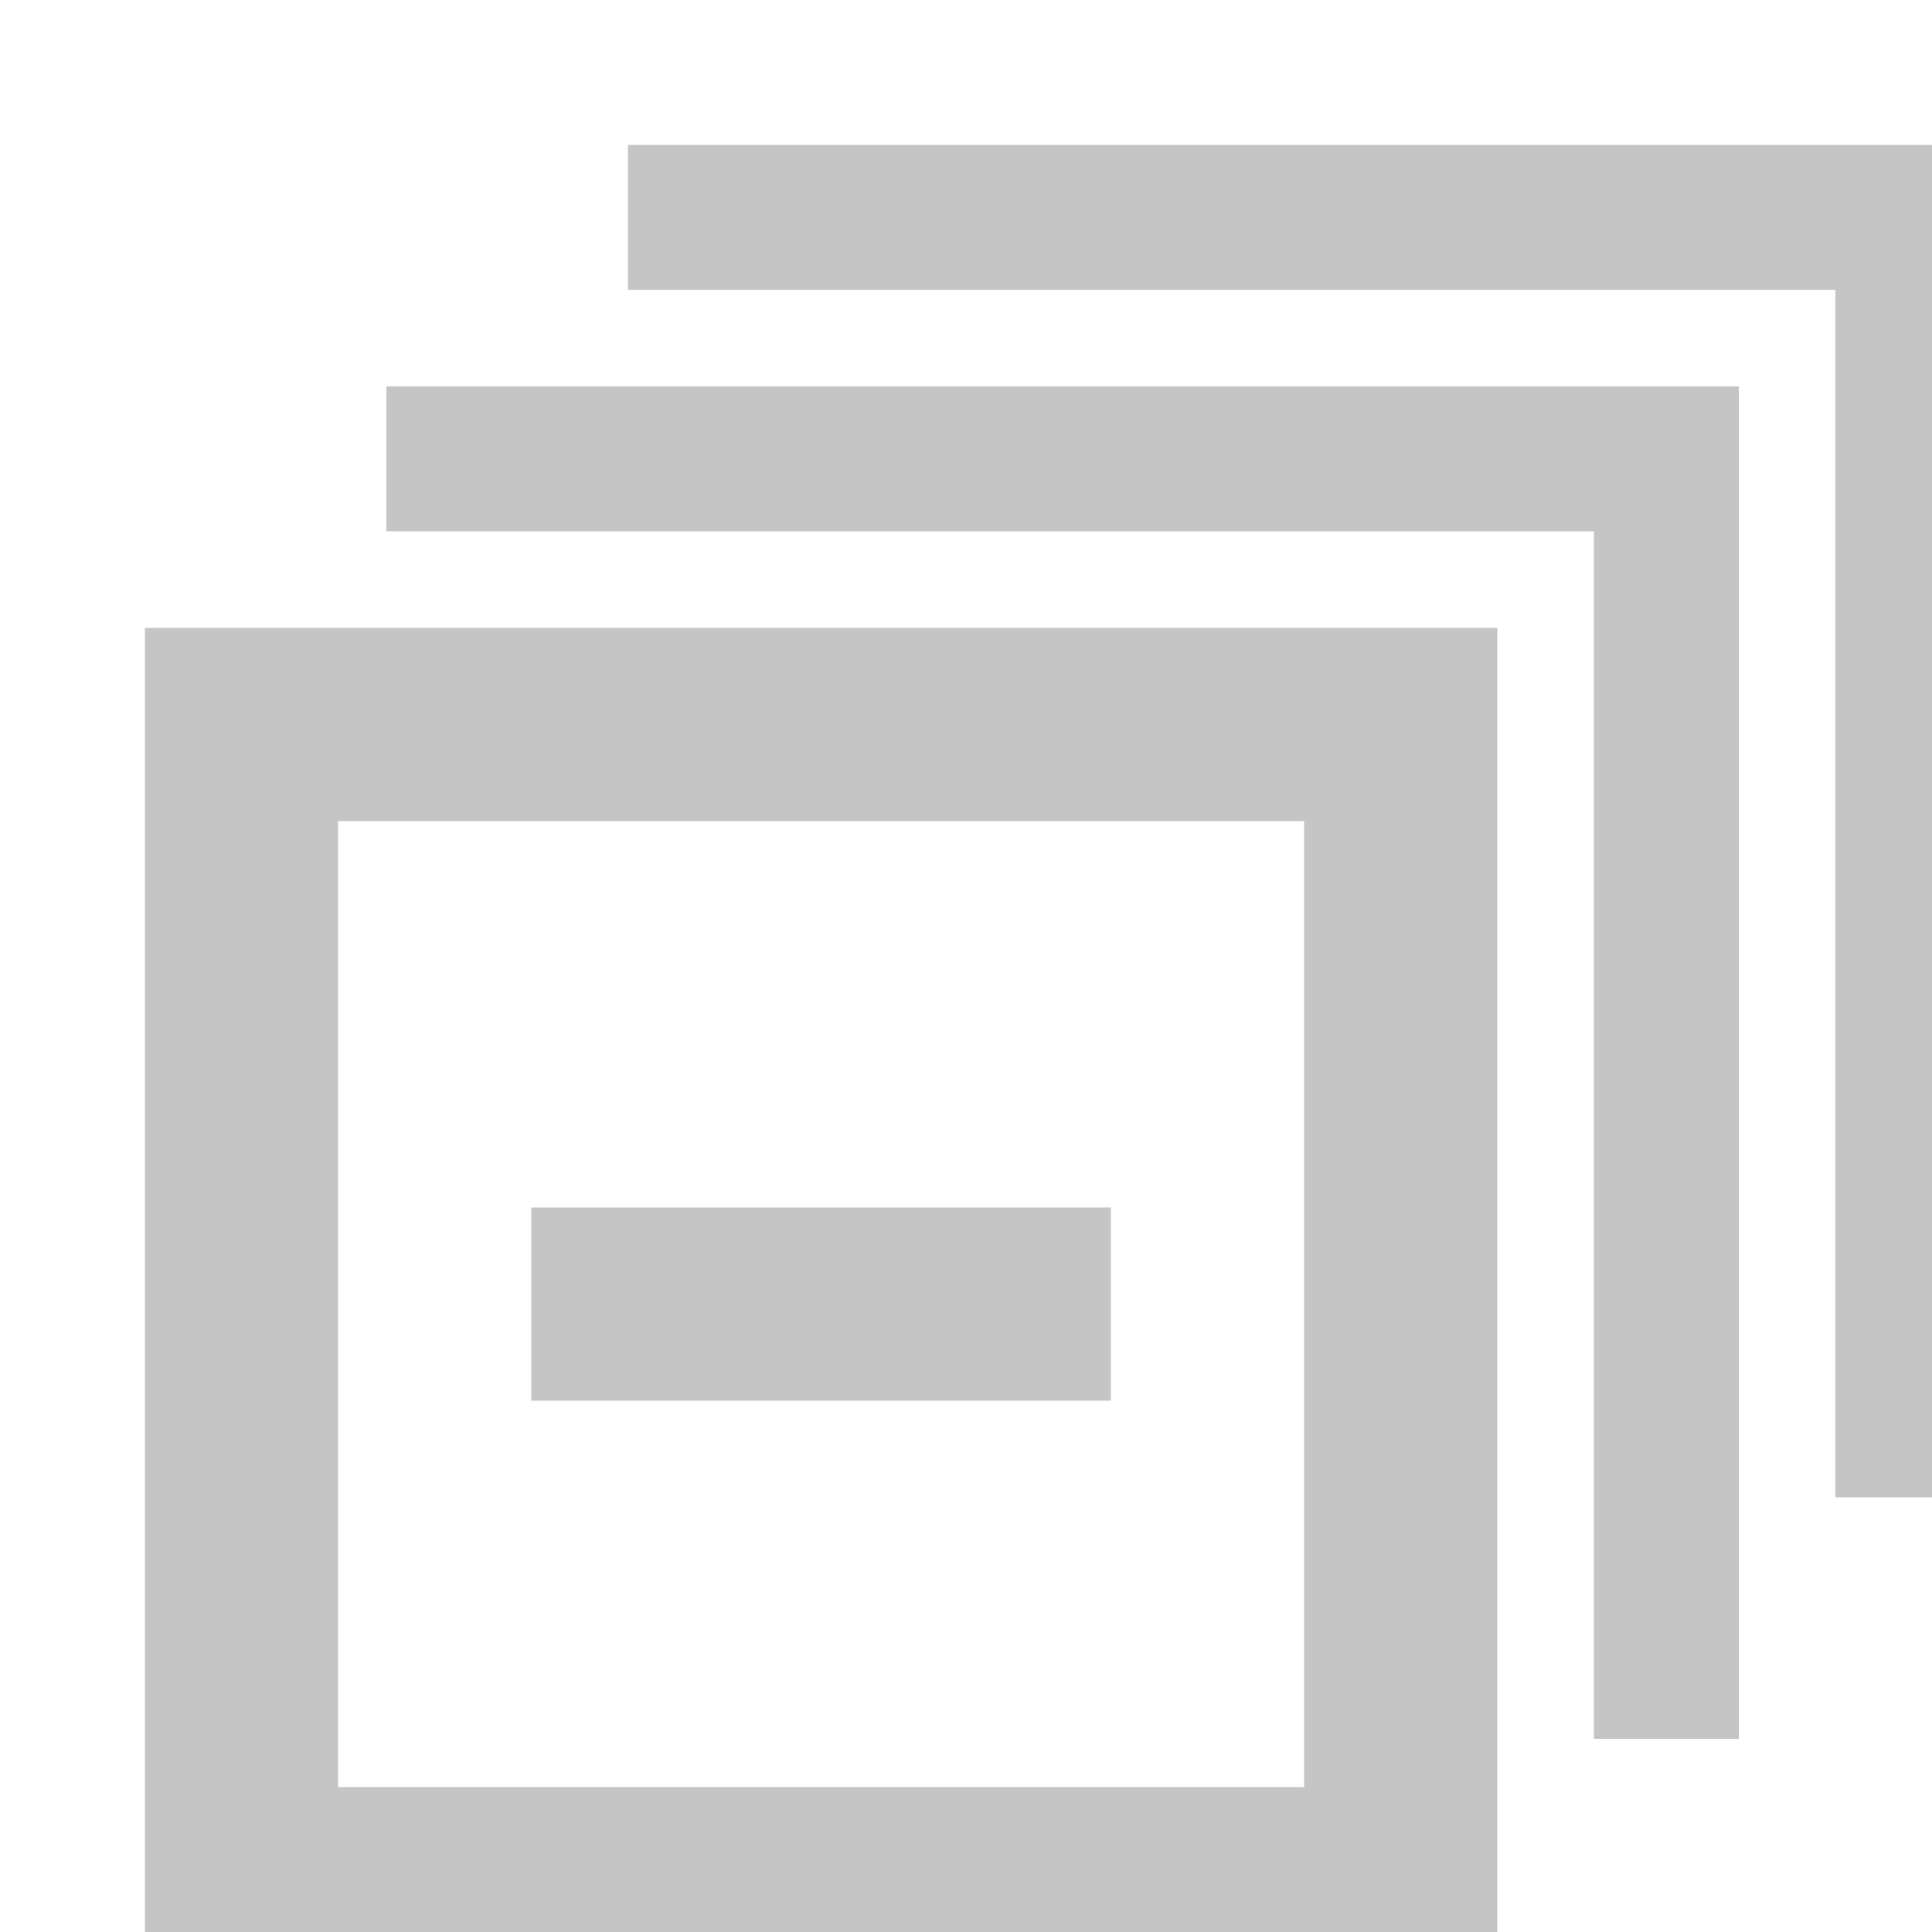
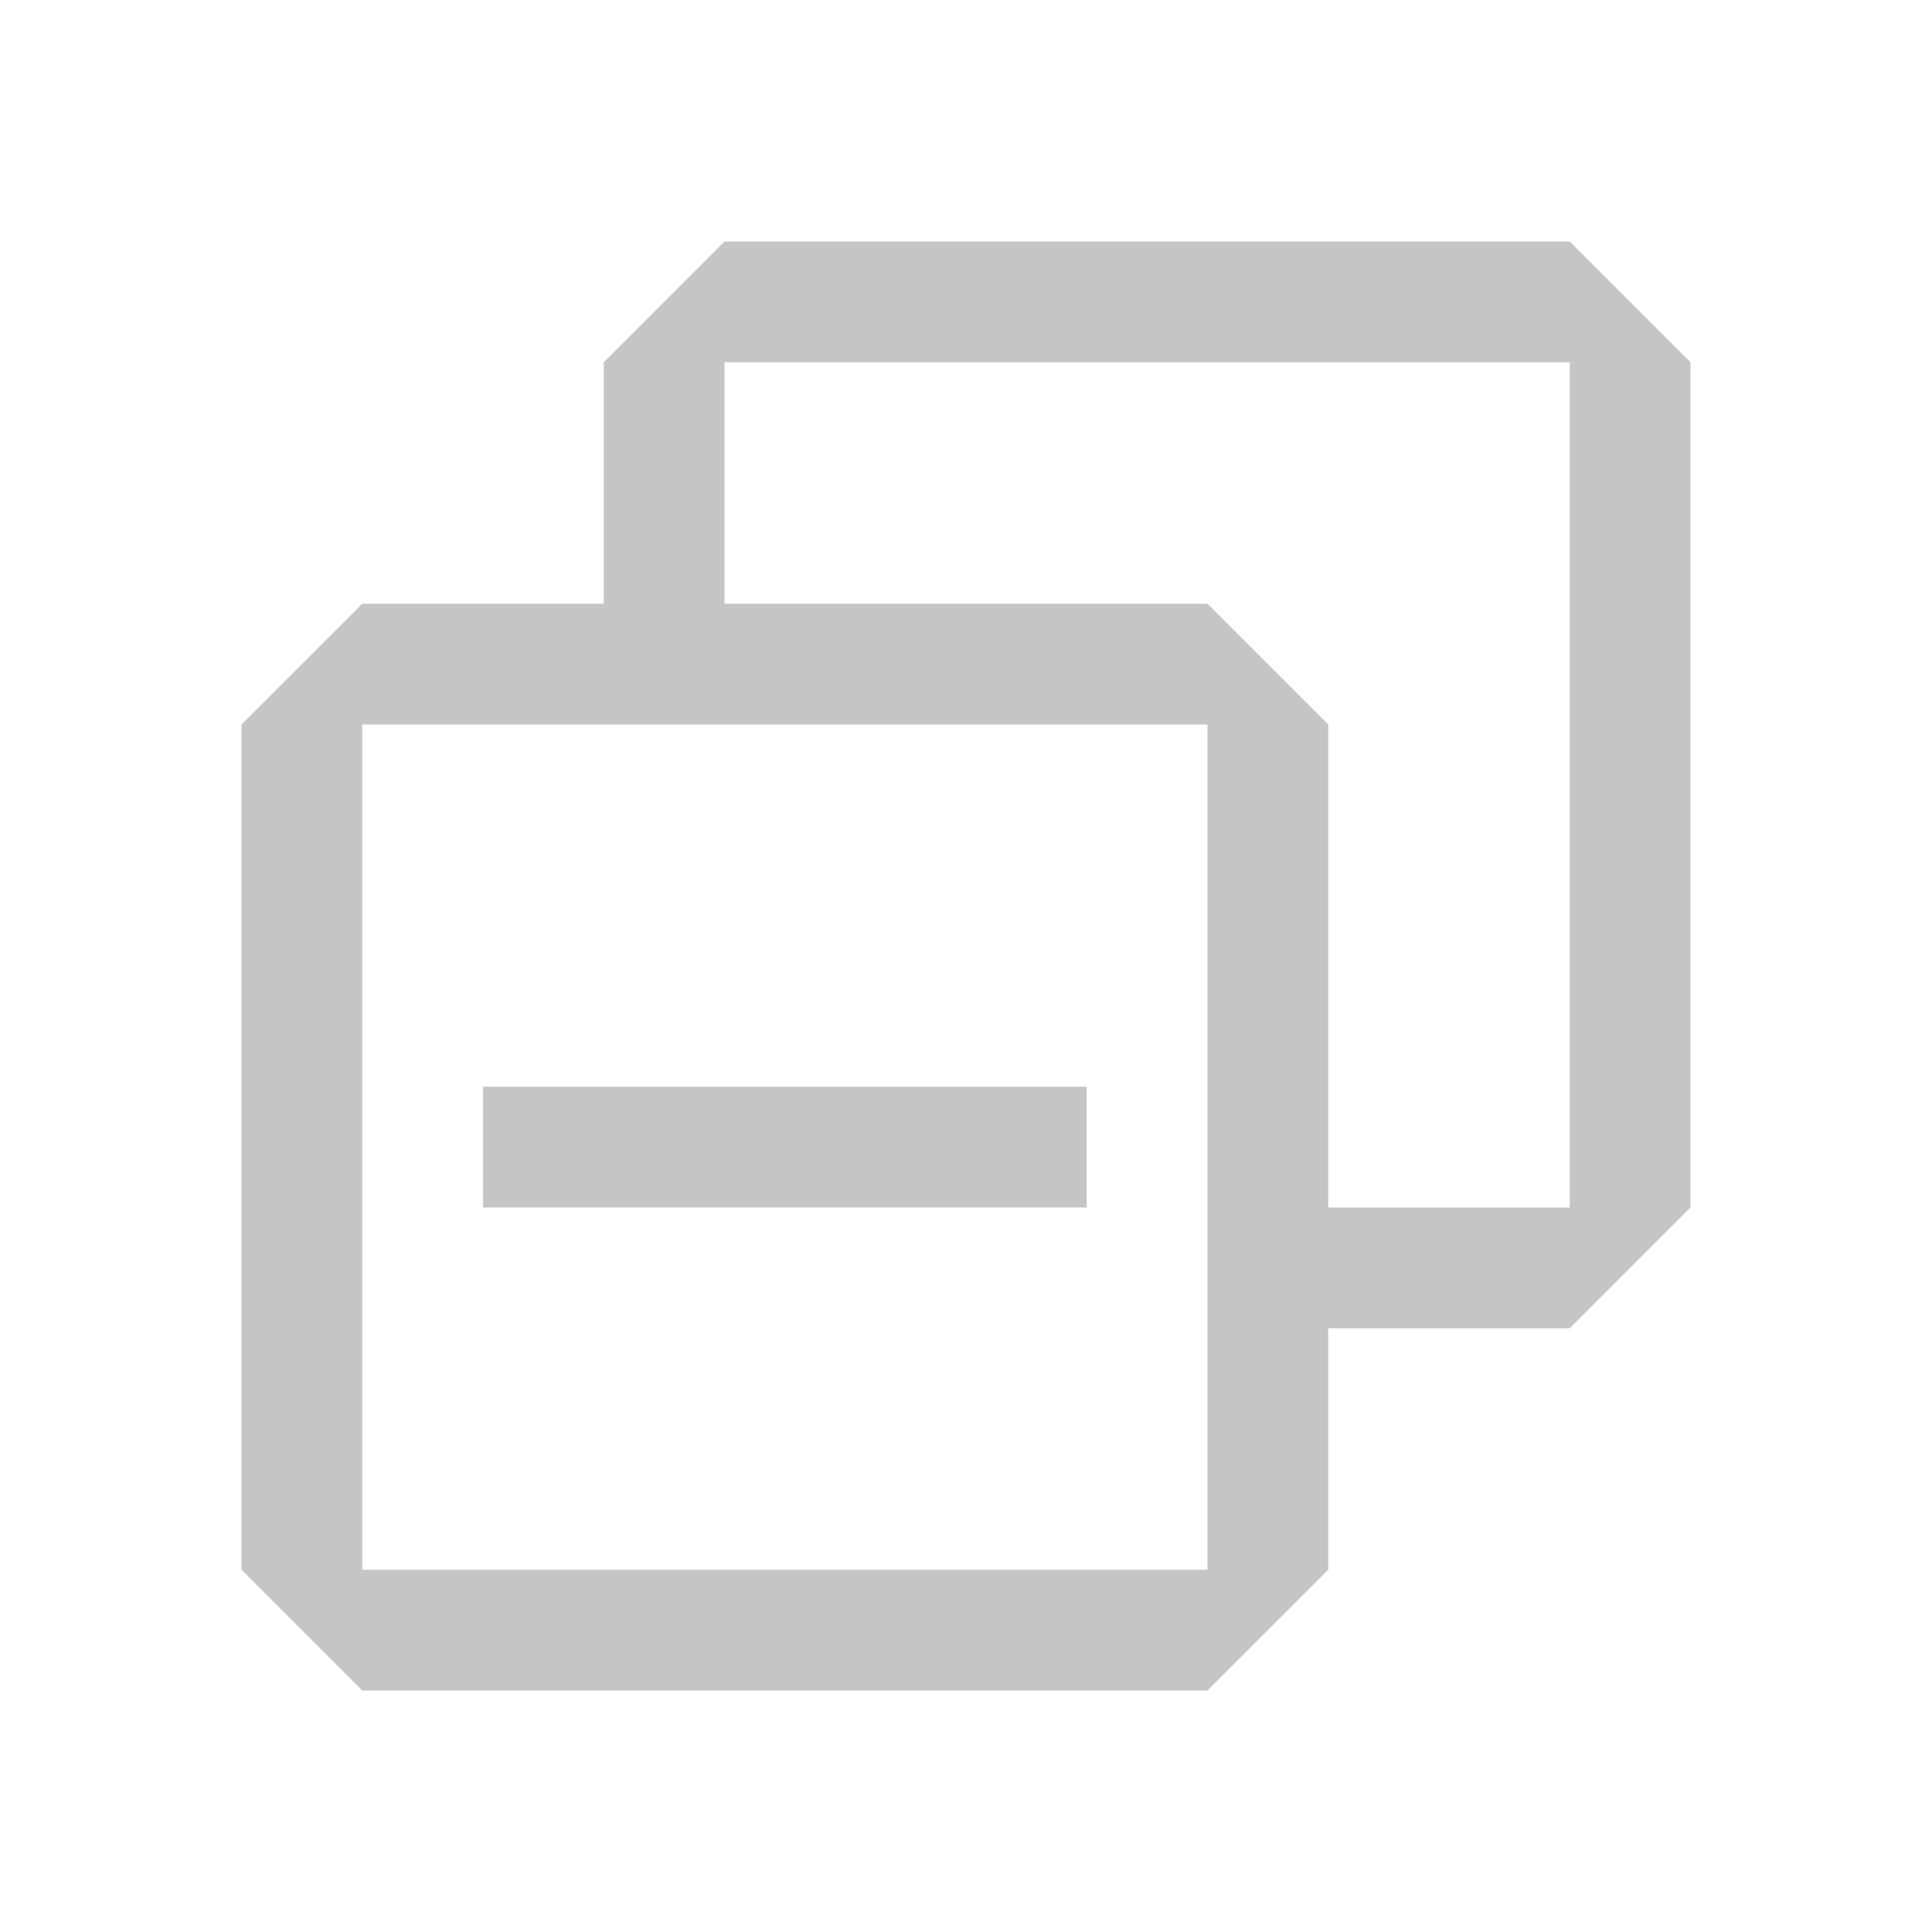
- <svg xmlns="http://www.w3.org/2000/svg" version="1.1" baseProfile="full" viewBox="16 16 40.00 40.00" xml:space="preserve">
-   <path fill="#c5c5c5" fill-opacity="1" stroke-linejoin="round" d="M 19,29L 47,29L 47,57L 19,57L 19,29 Z M 43,33L 23,33L 23,53L 43,53L 43,33 Z M 39,41L 39,45L 27,45L 27,41L 39,41 Z M 24,24L 52,24L 52,52L 49,52L 49,27L 24,27L 24,24 Z M 54,47L 54,22L 29,22L 29,19L 57,19L 57,47L 54,47 Z " />
+ <svg xmlns="http://www.w3.org/2000/svg" width="16" height="16" viewBox="0 0 16 16" fill="none">
+   <path d="M9 9H4V10H9V9Z" fill="#C5C5C5" />
+   <path fill-rule="evenodd" clip-rule="evenodd" d="M5 3L6 2H13L14 3V10L13 11H11V13L10 14H3L2 13V6L3 5H5V3ZM6 5H10L11 6V10H13V3H6V5ZM10 6H3V13H10V6Z" fill="#C5C5C5" />
</svg>
